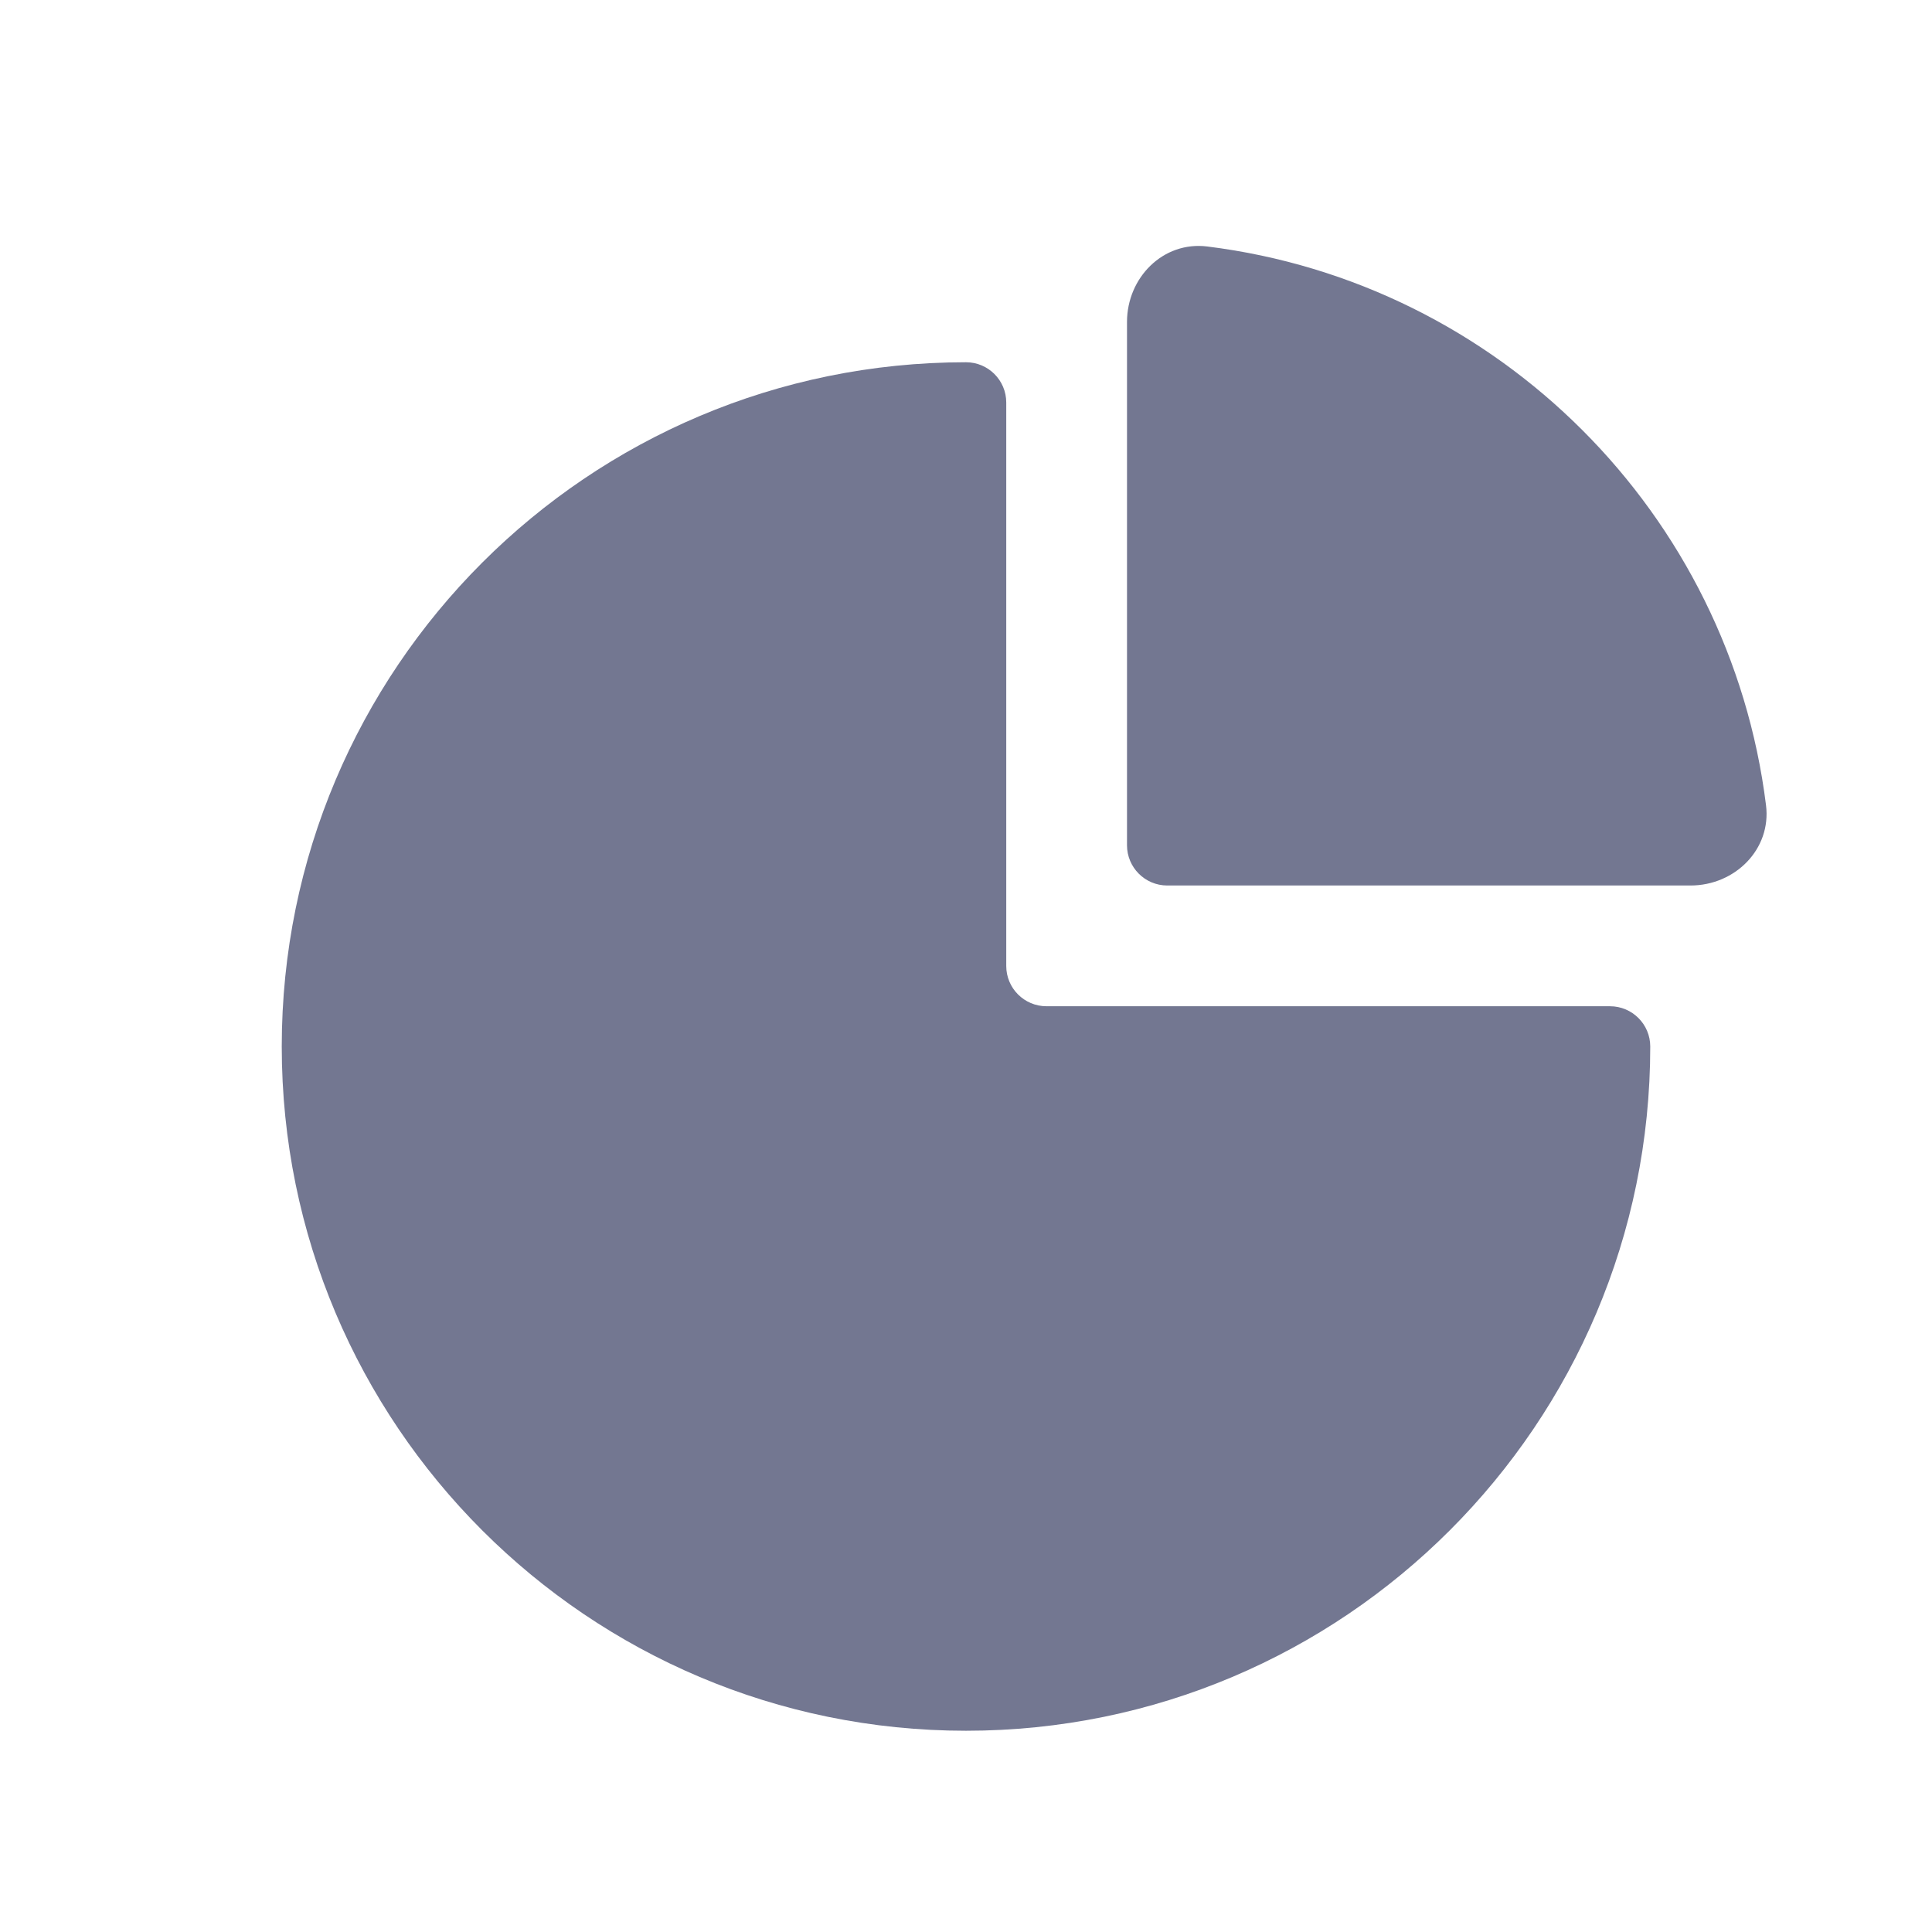
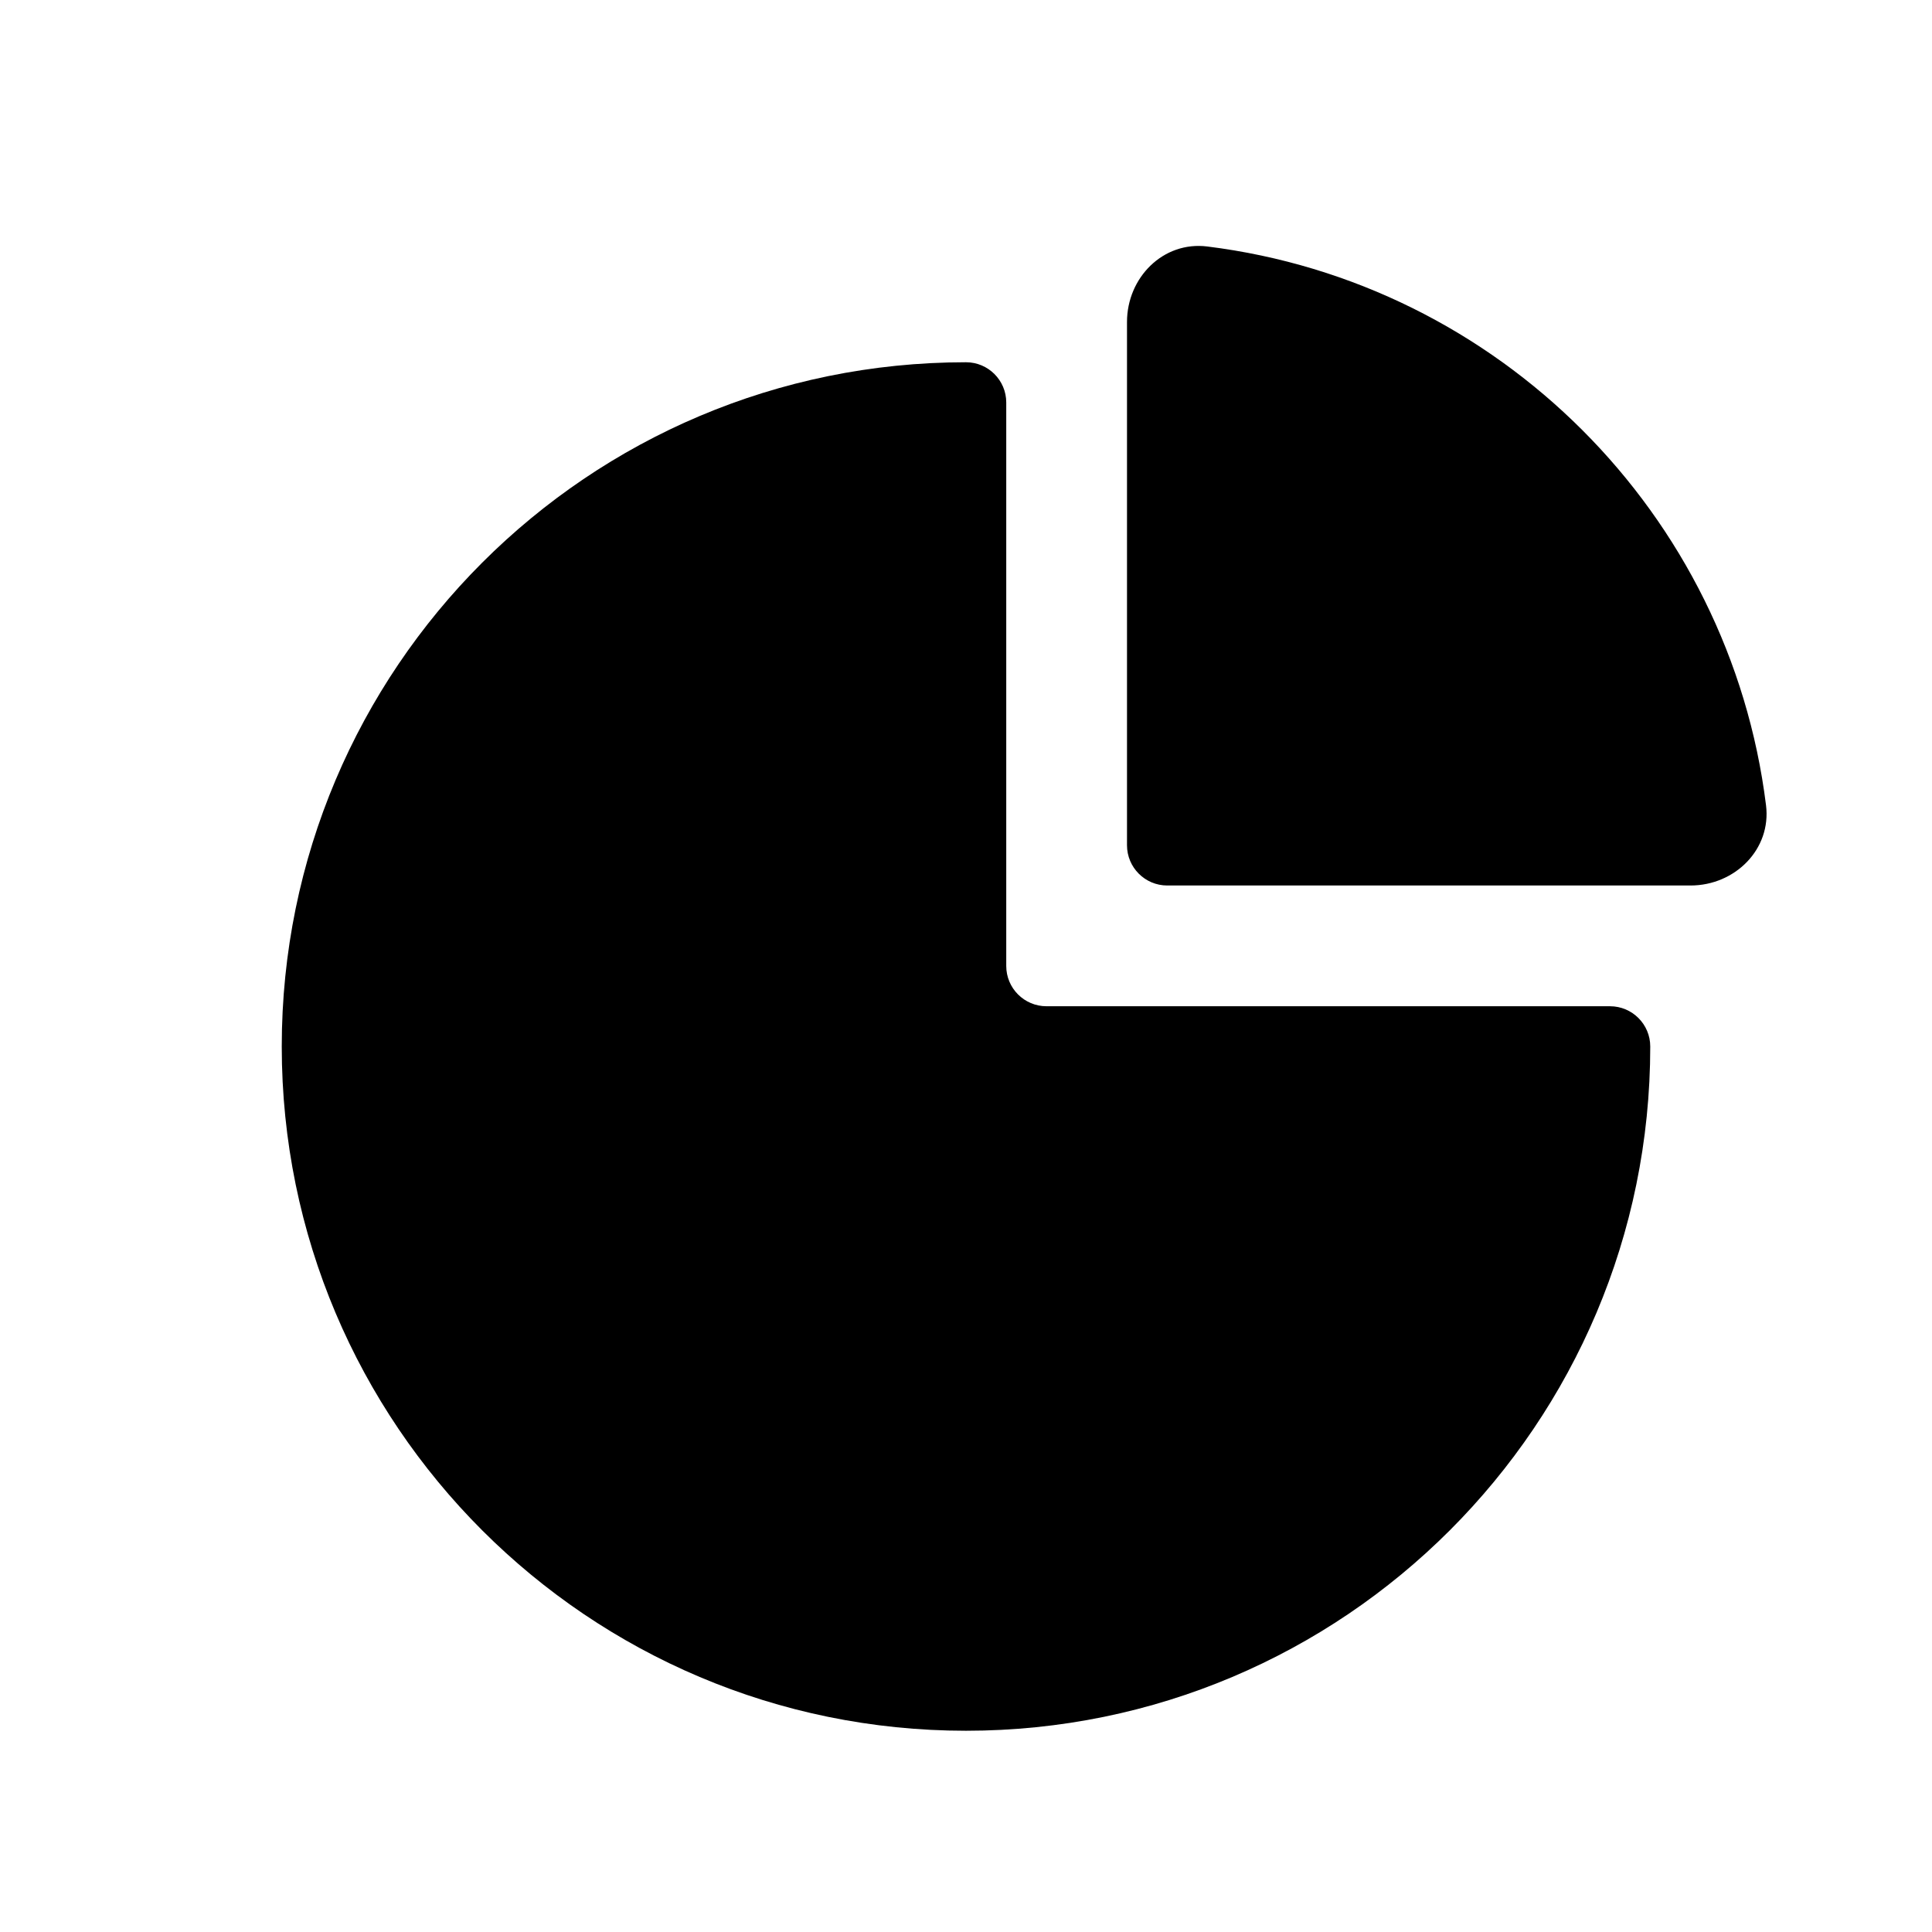
<svg xmlns="http://www.w3.org/2000/svg" width="24" height="24" viewBox="0 0 24 24" fill="none">
-   <path d="M21.938 10.002C21.488 6.382 18.618 3.512 14.998 3.062C14.45 2.993 14 3.448 14 4V10.5C14 10.776 14.224 11 14.5 11H21C21.552 11 22.007 10.55 21.938 10.002Z" fill="#737791" />
-   <path d="M12 4.5C7.306 4.5 3.5 8.306 3.5 13C3.5 17.694 7.306 21.5 12 21.5C16.694 21.5 20.5 17.694 20.5 13C20.5 12.724 20.276 12.5 20 12.5H13C12.724 12.5 12.5 12.276 12.5 12V5C12.5 4.724 12.276 4.5 12 4.5Z" fill="#737791" />
+   <path d="M21.938 10.002C21.488 6.382 18.618 3.512 14.998 3.062C14.45 2.993 14 3.448 14 4V10.5C14 10.776 14.224 11 14.5 11H21C21.552 11 22.007 10.55 21.938 10.002Z" fill="currentColor" />
+   <path d="M12 4.5C7.306 4.5 3.5 8.306 3.5 13C3.5 17.694 7.306 21.5 12 21.5C16.694 21.5 20.5 17.694 20.5 13C20.5 12.724 20.276 12.5 20 12.5H13C12.724 12.5 12.5 12.276 12.5 12V5C12.5 4.724 12.276 4.5 12 4.5Z" fill="currentColor" />
</svg>
